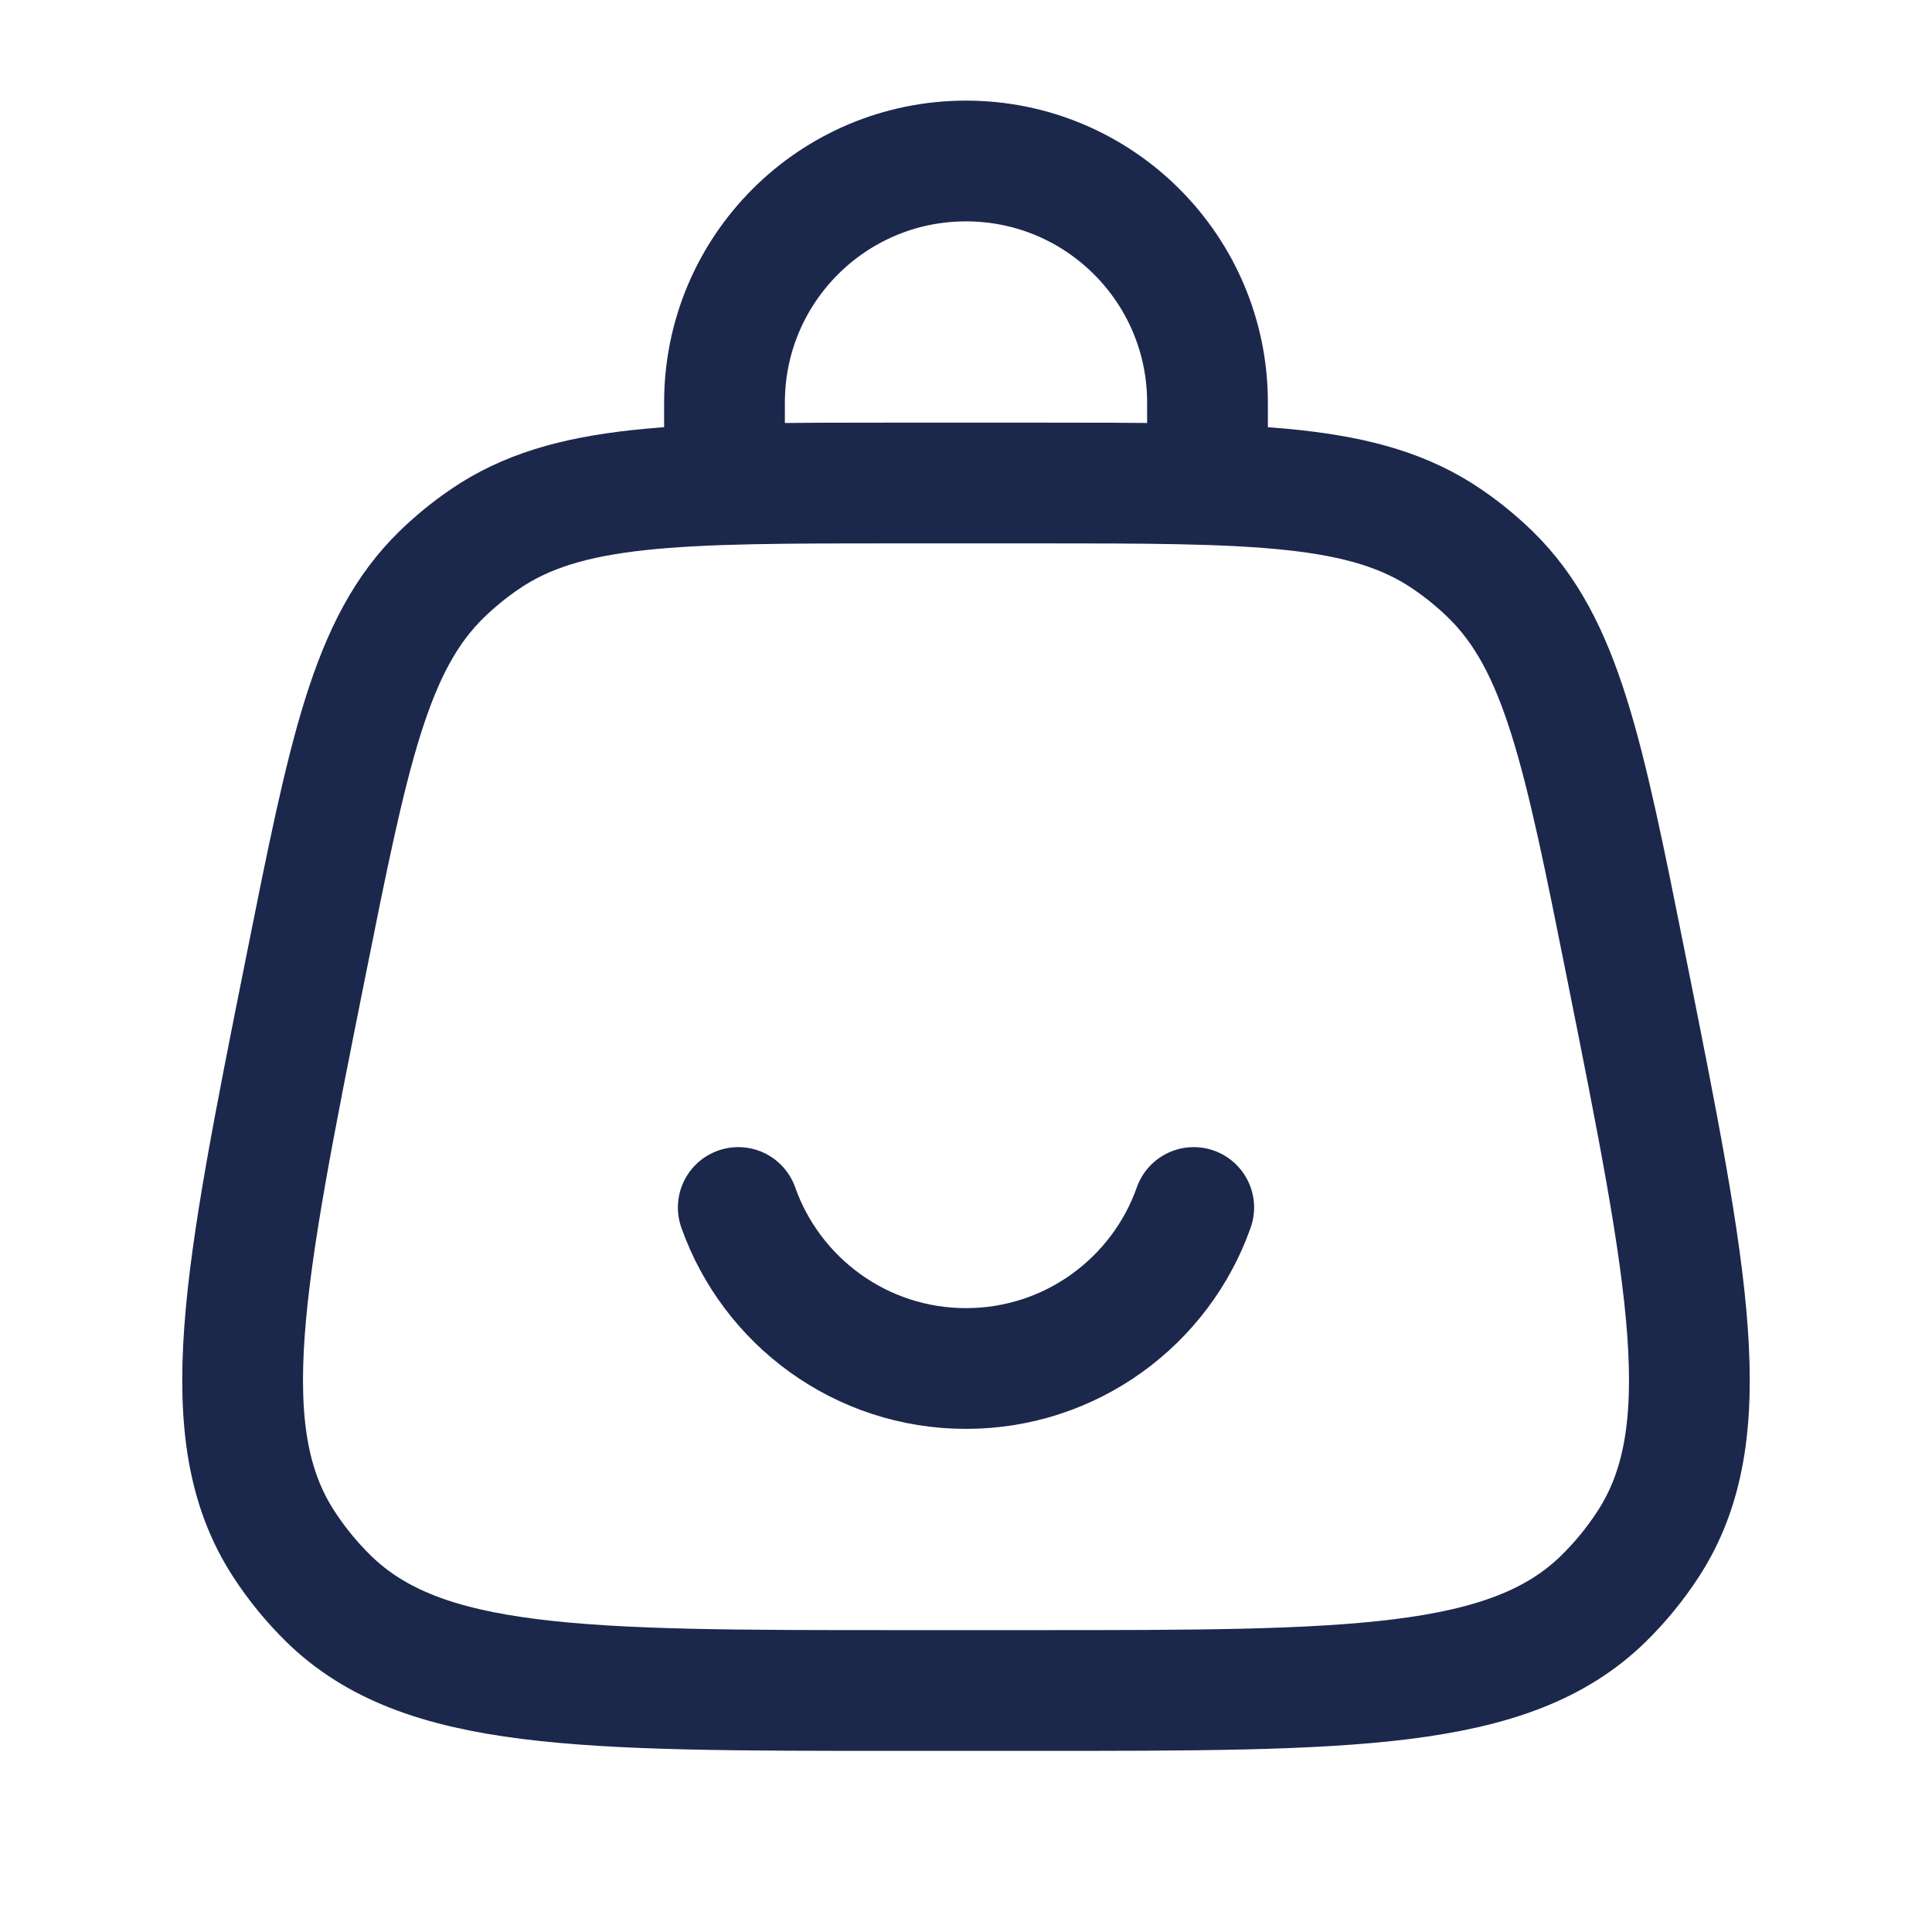
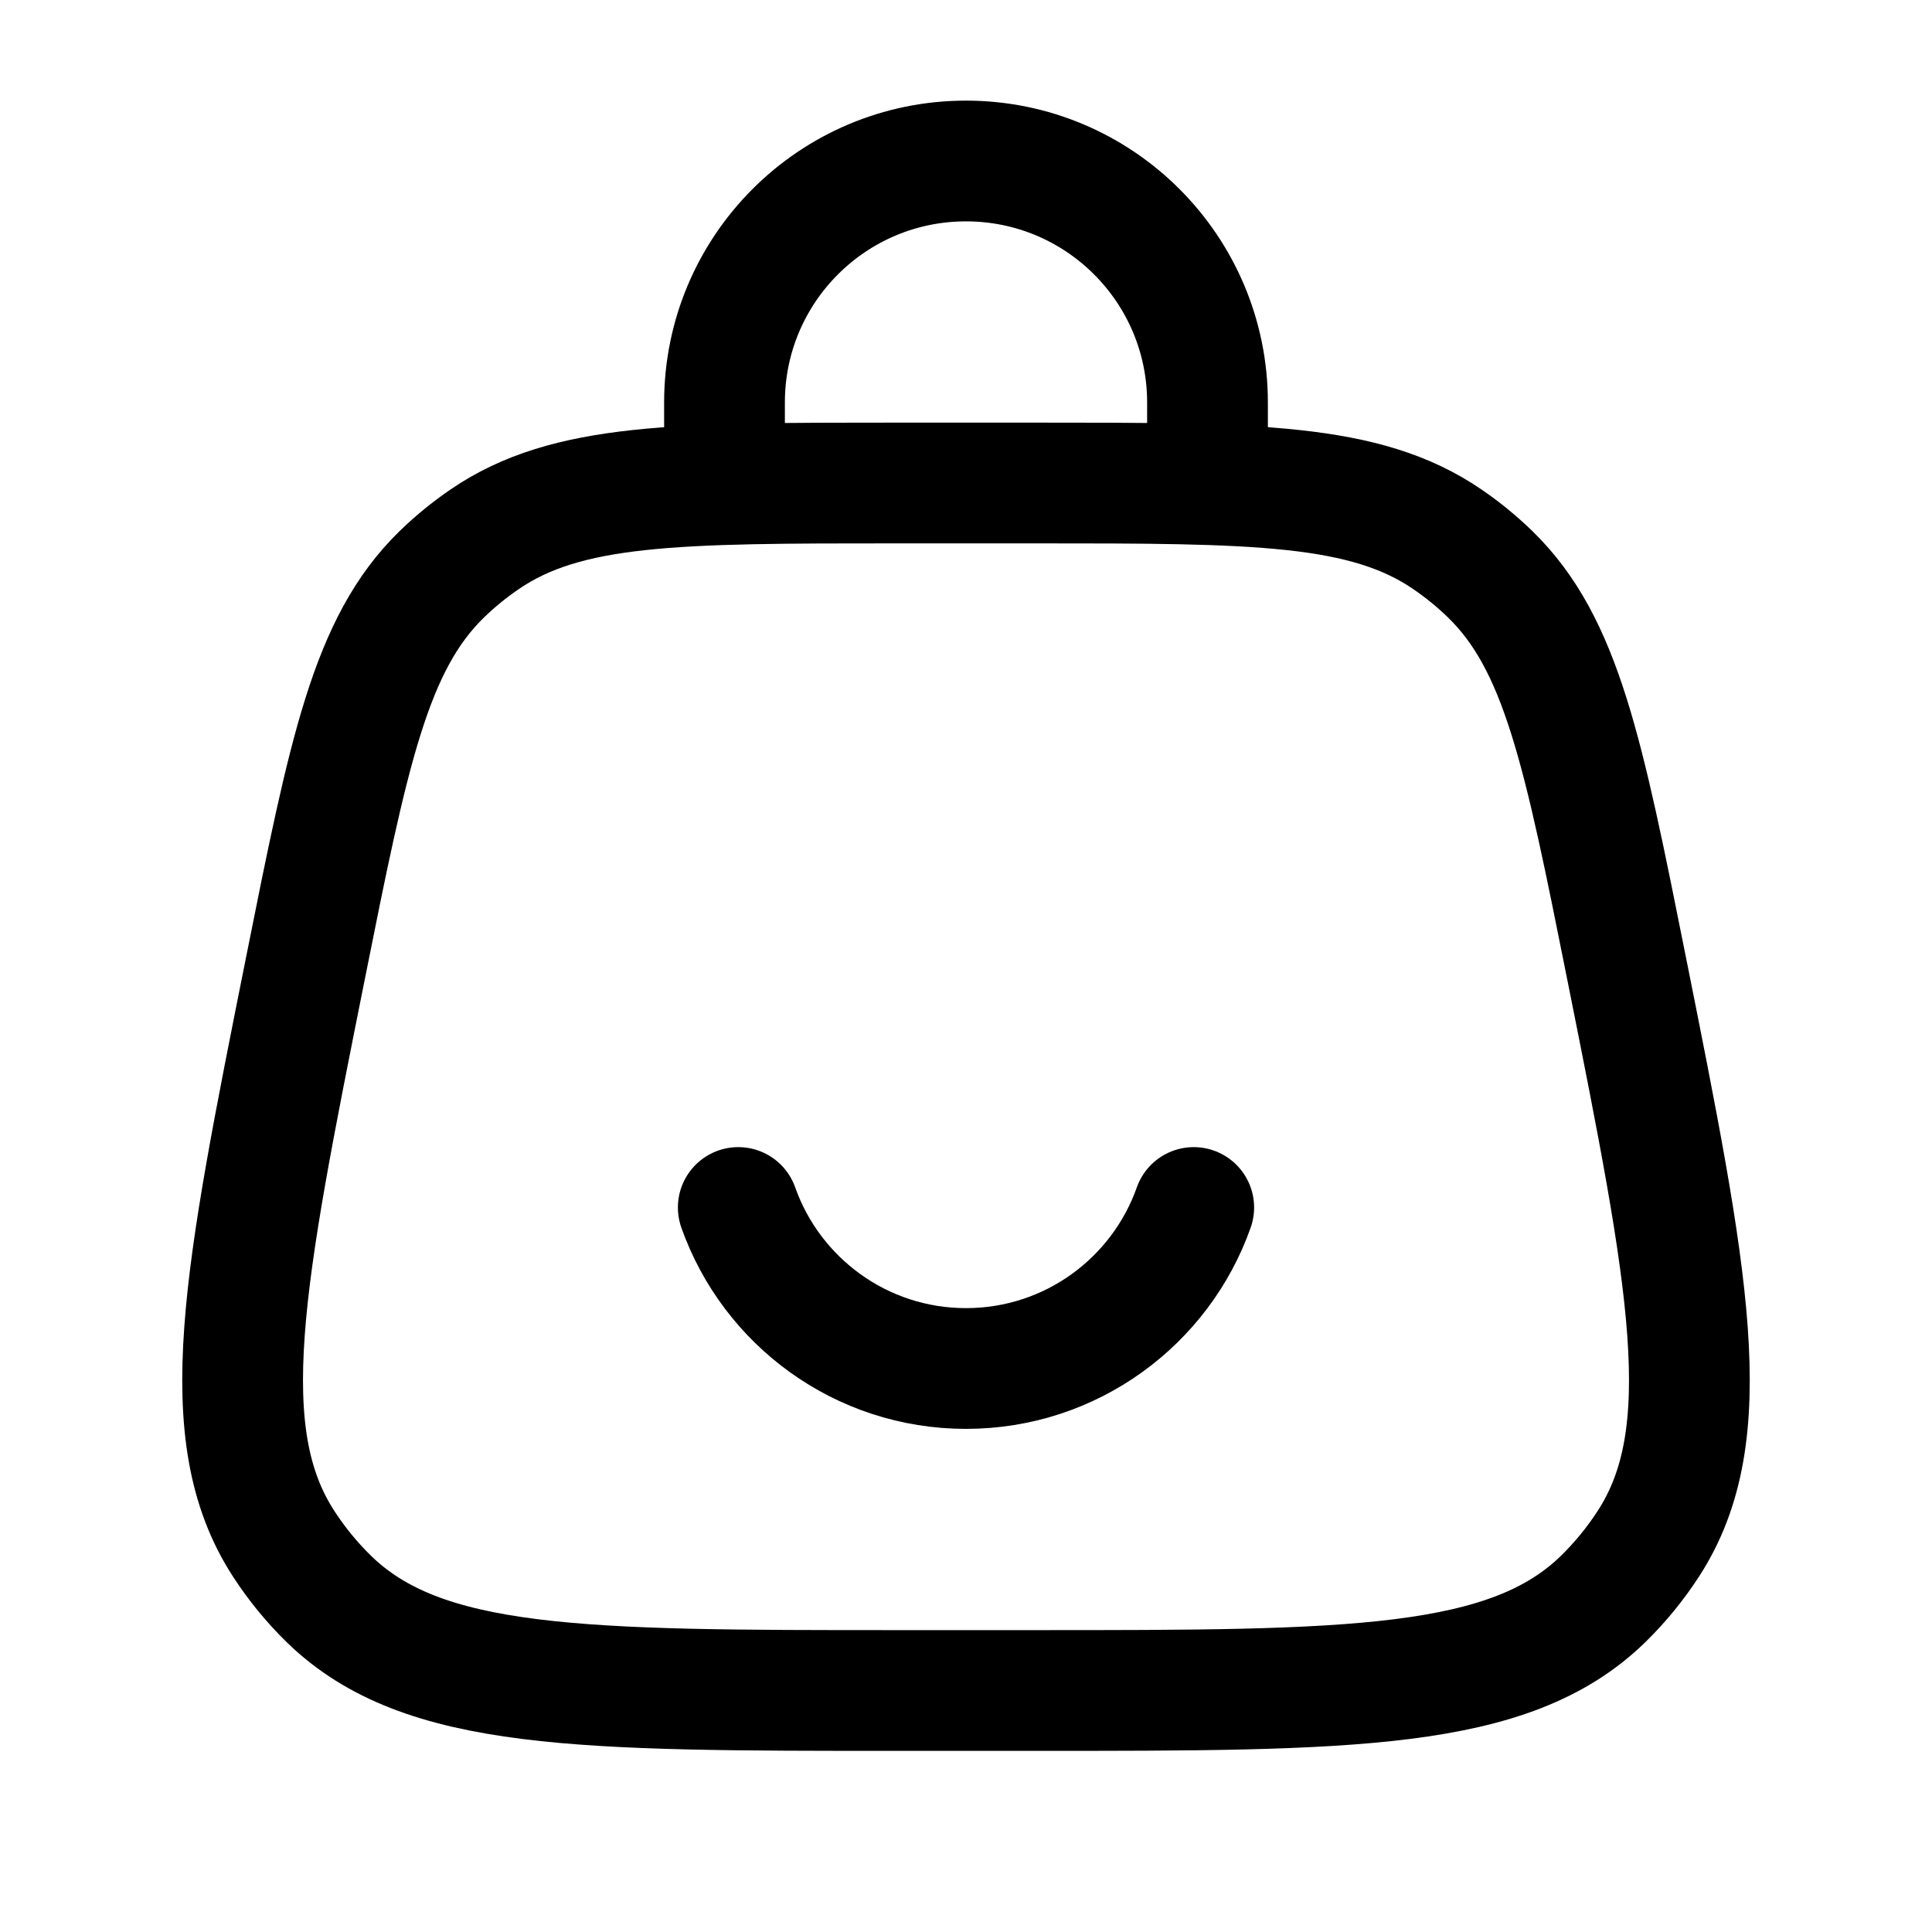
<svg xmlns="http://www.w3.org/2000/svg" viewBox="0 0 24 24" fill="none">
  <g id="SVGRepo_bgCarrier" stroke-width="0" />
  <g id="SVGRepo_tracerCarrier" stroke-linecap="round" stroke-linejoin="round" />
  <g id="SVGRepo_iconCarrier">
-     <path d="M3.794 12.029C4.331 9.343 4.6 8 5.487 7.135C5.651 6.976 5.829 6.83 6.018 6.701C7.04 6 8.41 6 11.149 6H12.851C15.591 6 16.96 6 17.982 6.701C18.171 6.83 18.349 6.976 18.513 7.135C19.4 8 19.669 9.343 20.206 12.029C20.977 15.885 21.363 17.813 20.475 19.179C20.314 19.427 20.127 19.655 19.916 19.862C18.75 21 16.784 21 12.851 21H11.149C7.216 21 5.25 21 4.084 19.862C3.873 19.655 3.686 19.427 3.525 19.179C2.637 17.813 3.023 15.885 3.794 12.029Z" stroke="#1C274C" stroke-width="1.5" />
-     <path d="M9 6V5C9 3.343 10.343 2 12 2C13.657 2 15 3.343 15 5V6" stroke="#1C274C" stroke-width="1.5" stroke-linecap="round" />
-     <path d="M9.171 15C9.583 16.165 10.694 17 12 17C13.306 17 14.418 16.165 14.829 15" stroke="#1C274C" stroke-width="1.5" stroke-linecap="round" />
+     <path d="M3.794 12.029C4.331 9.343 4.6 8 5.487 7.135C5.651 6.976 5.829 6.83 6.018 6.701C7.04 6 8.41 6 11.149 6H12.851C15.591 6 16.96 6 17.982 6.701C18.171 6.83 18.349 6.976 18.513 7.135C19.4 8 19.669 9.343 20.206 12.029C20.977 15.885 21.363 17.813 20.475 19.179C20.314 19.427 20.127 19.655 19.916 19.862C18.75 21 16.784 21 12.851 21H11.149C7.216 21 5.25 21 4.084 19.862C3.873 19.655 3.686 19.427 3.525 19.179C2.637 17.813 3.023 15.885 3.794 12.029Z" stroke="currentColor" stroke-width="1.5" />
+     <path d="M9 6V5C9 3.343 10.343 2 12 2C13.657 2 15 3.343 15 5V6" stroke="currentColor" stroke-width="1.5" stroke-linecap="round" />
+     <path d="M9.171 15C9.583 16.165 10.694 17 12 17C13.306 17 14.418 16.165 14.829 15" stroke="currentColor" stroke-width="1.5" stroke-linecap="round" />
  </g>
</svg>
